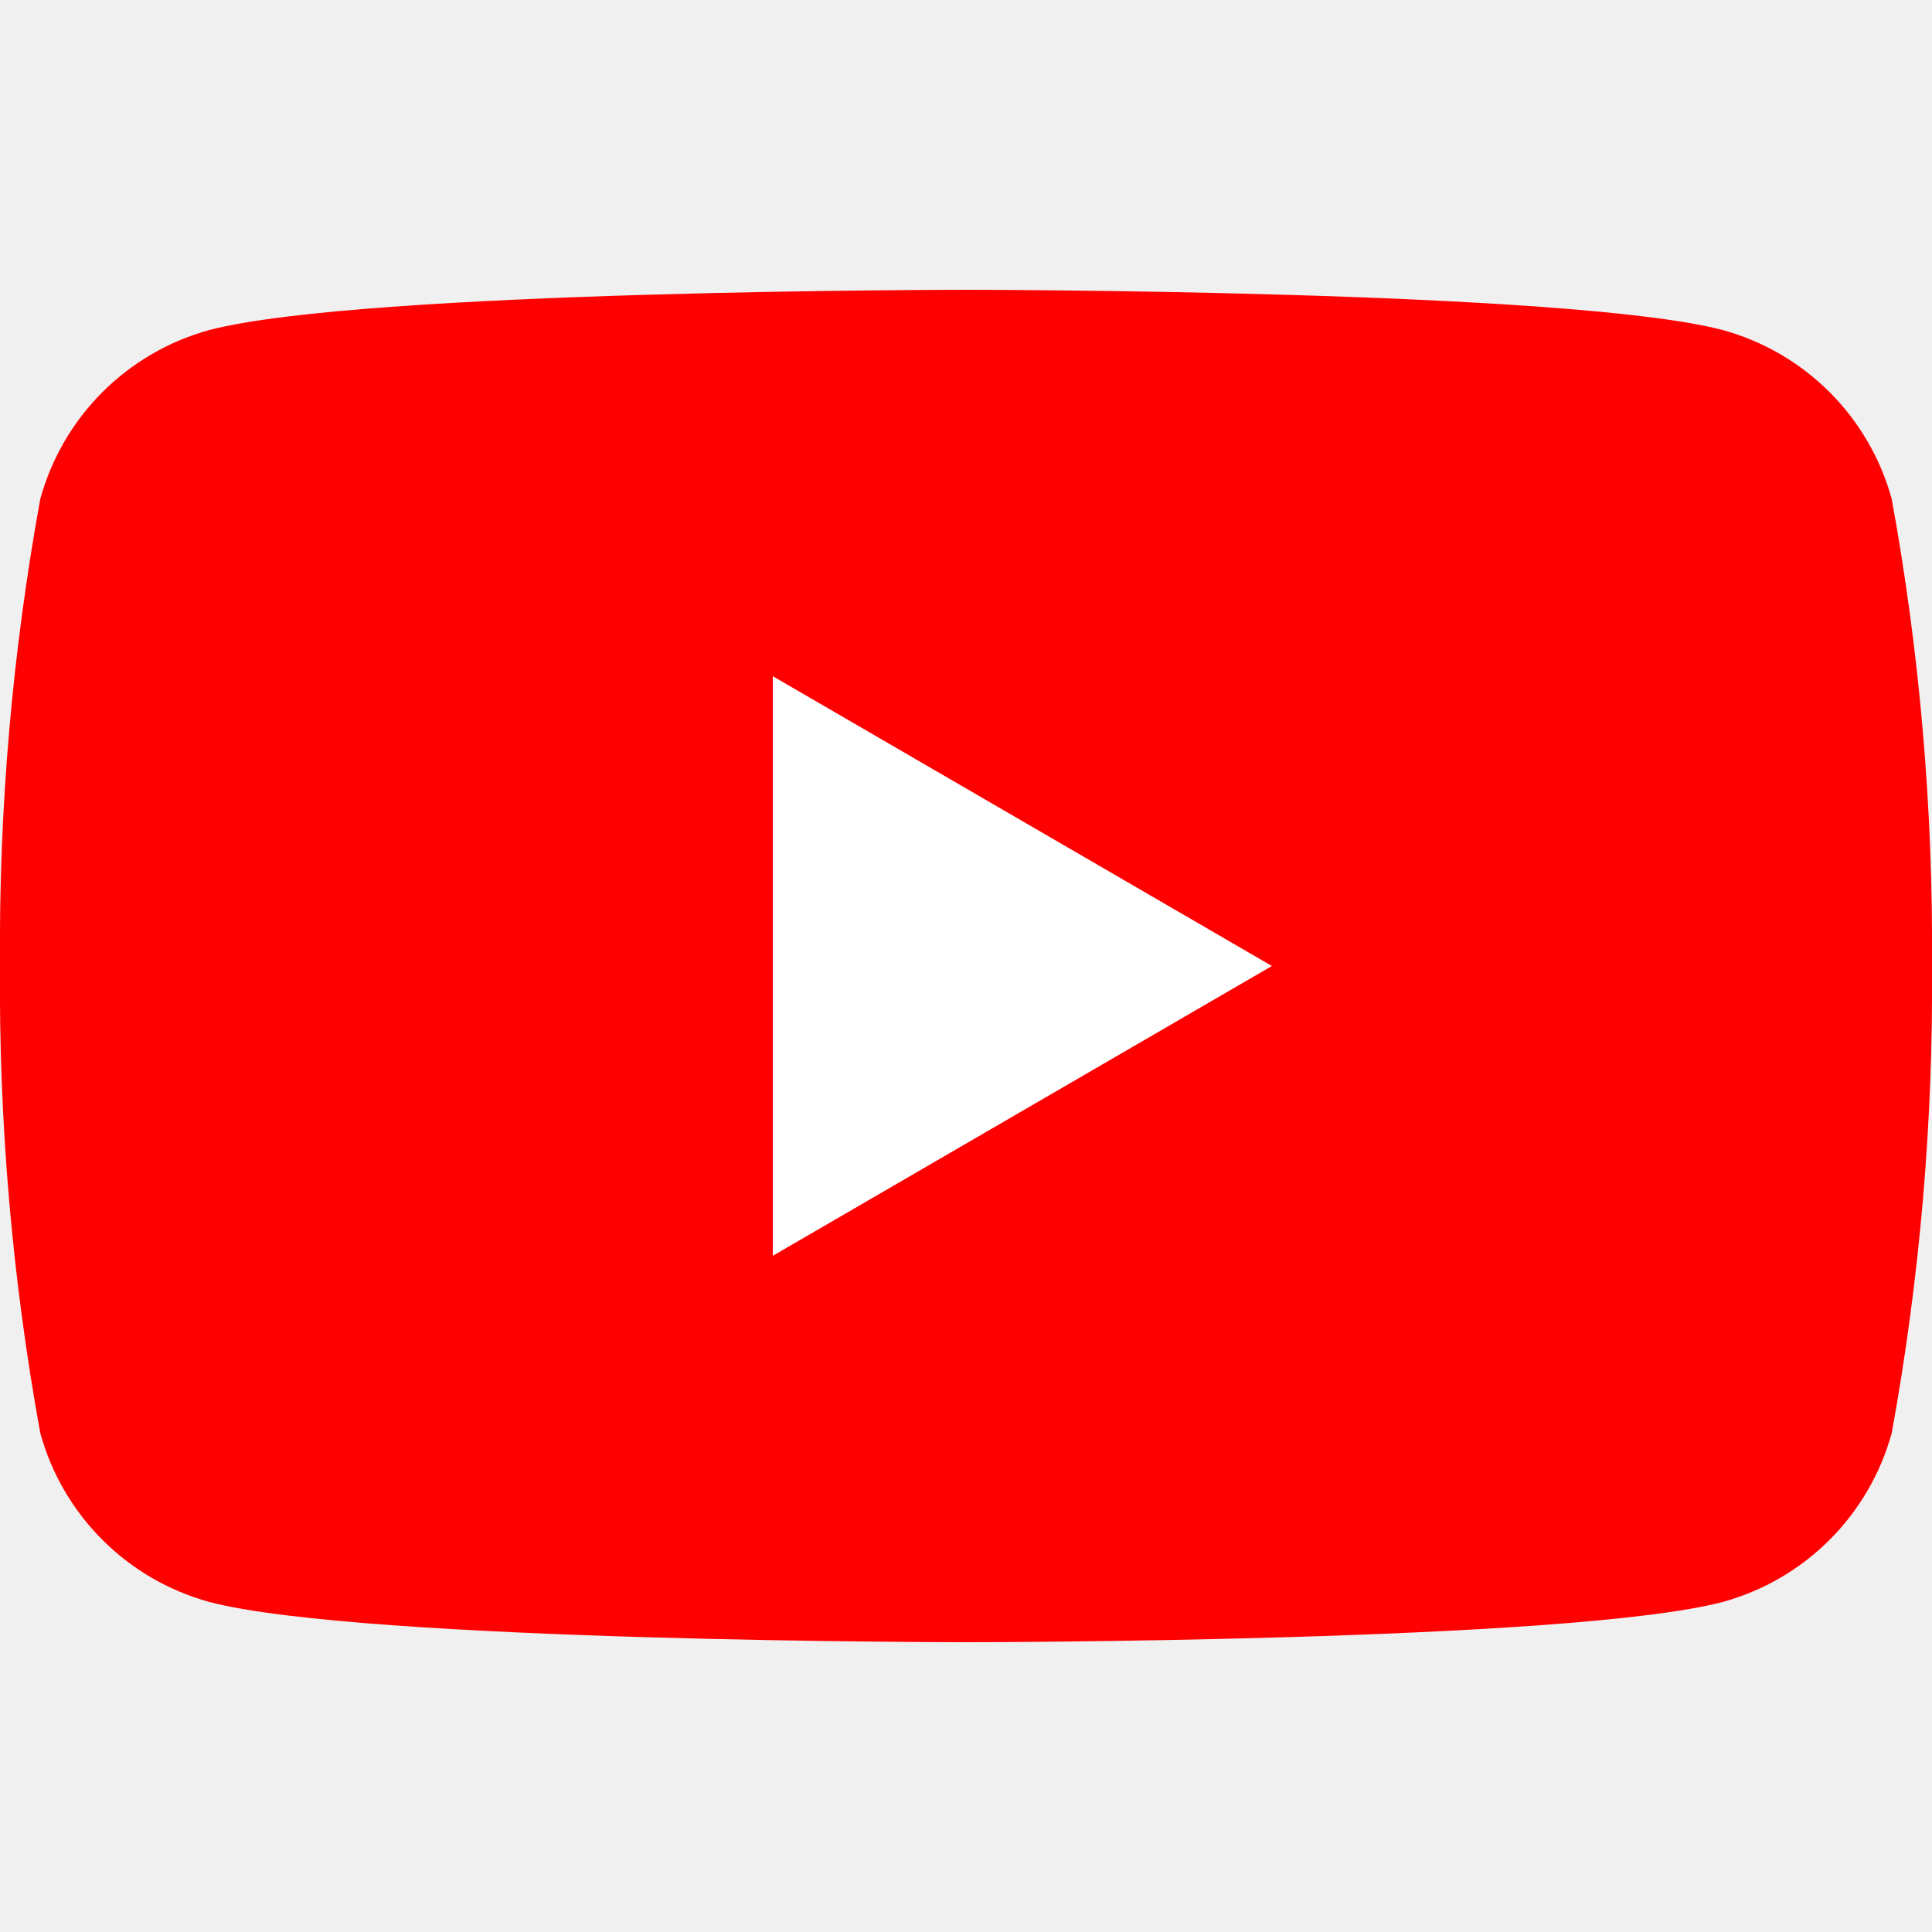
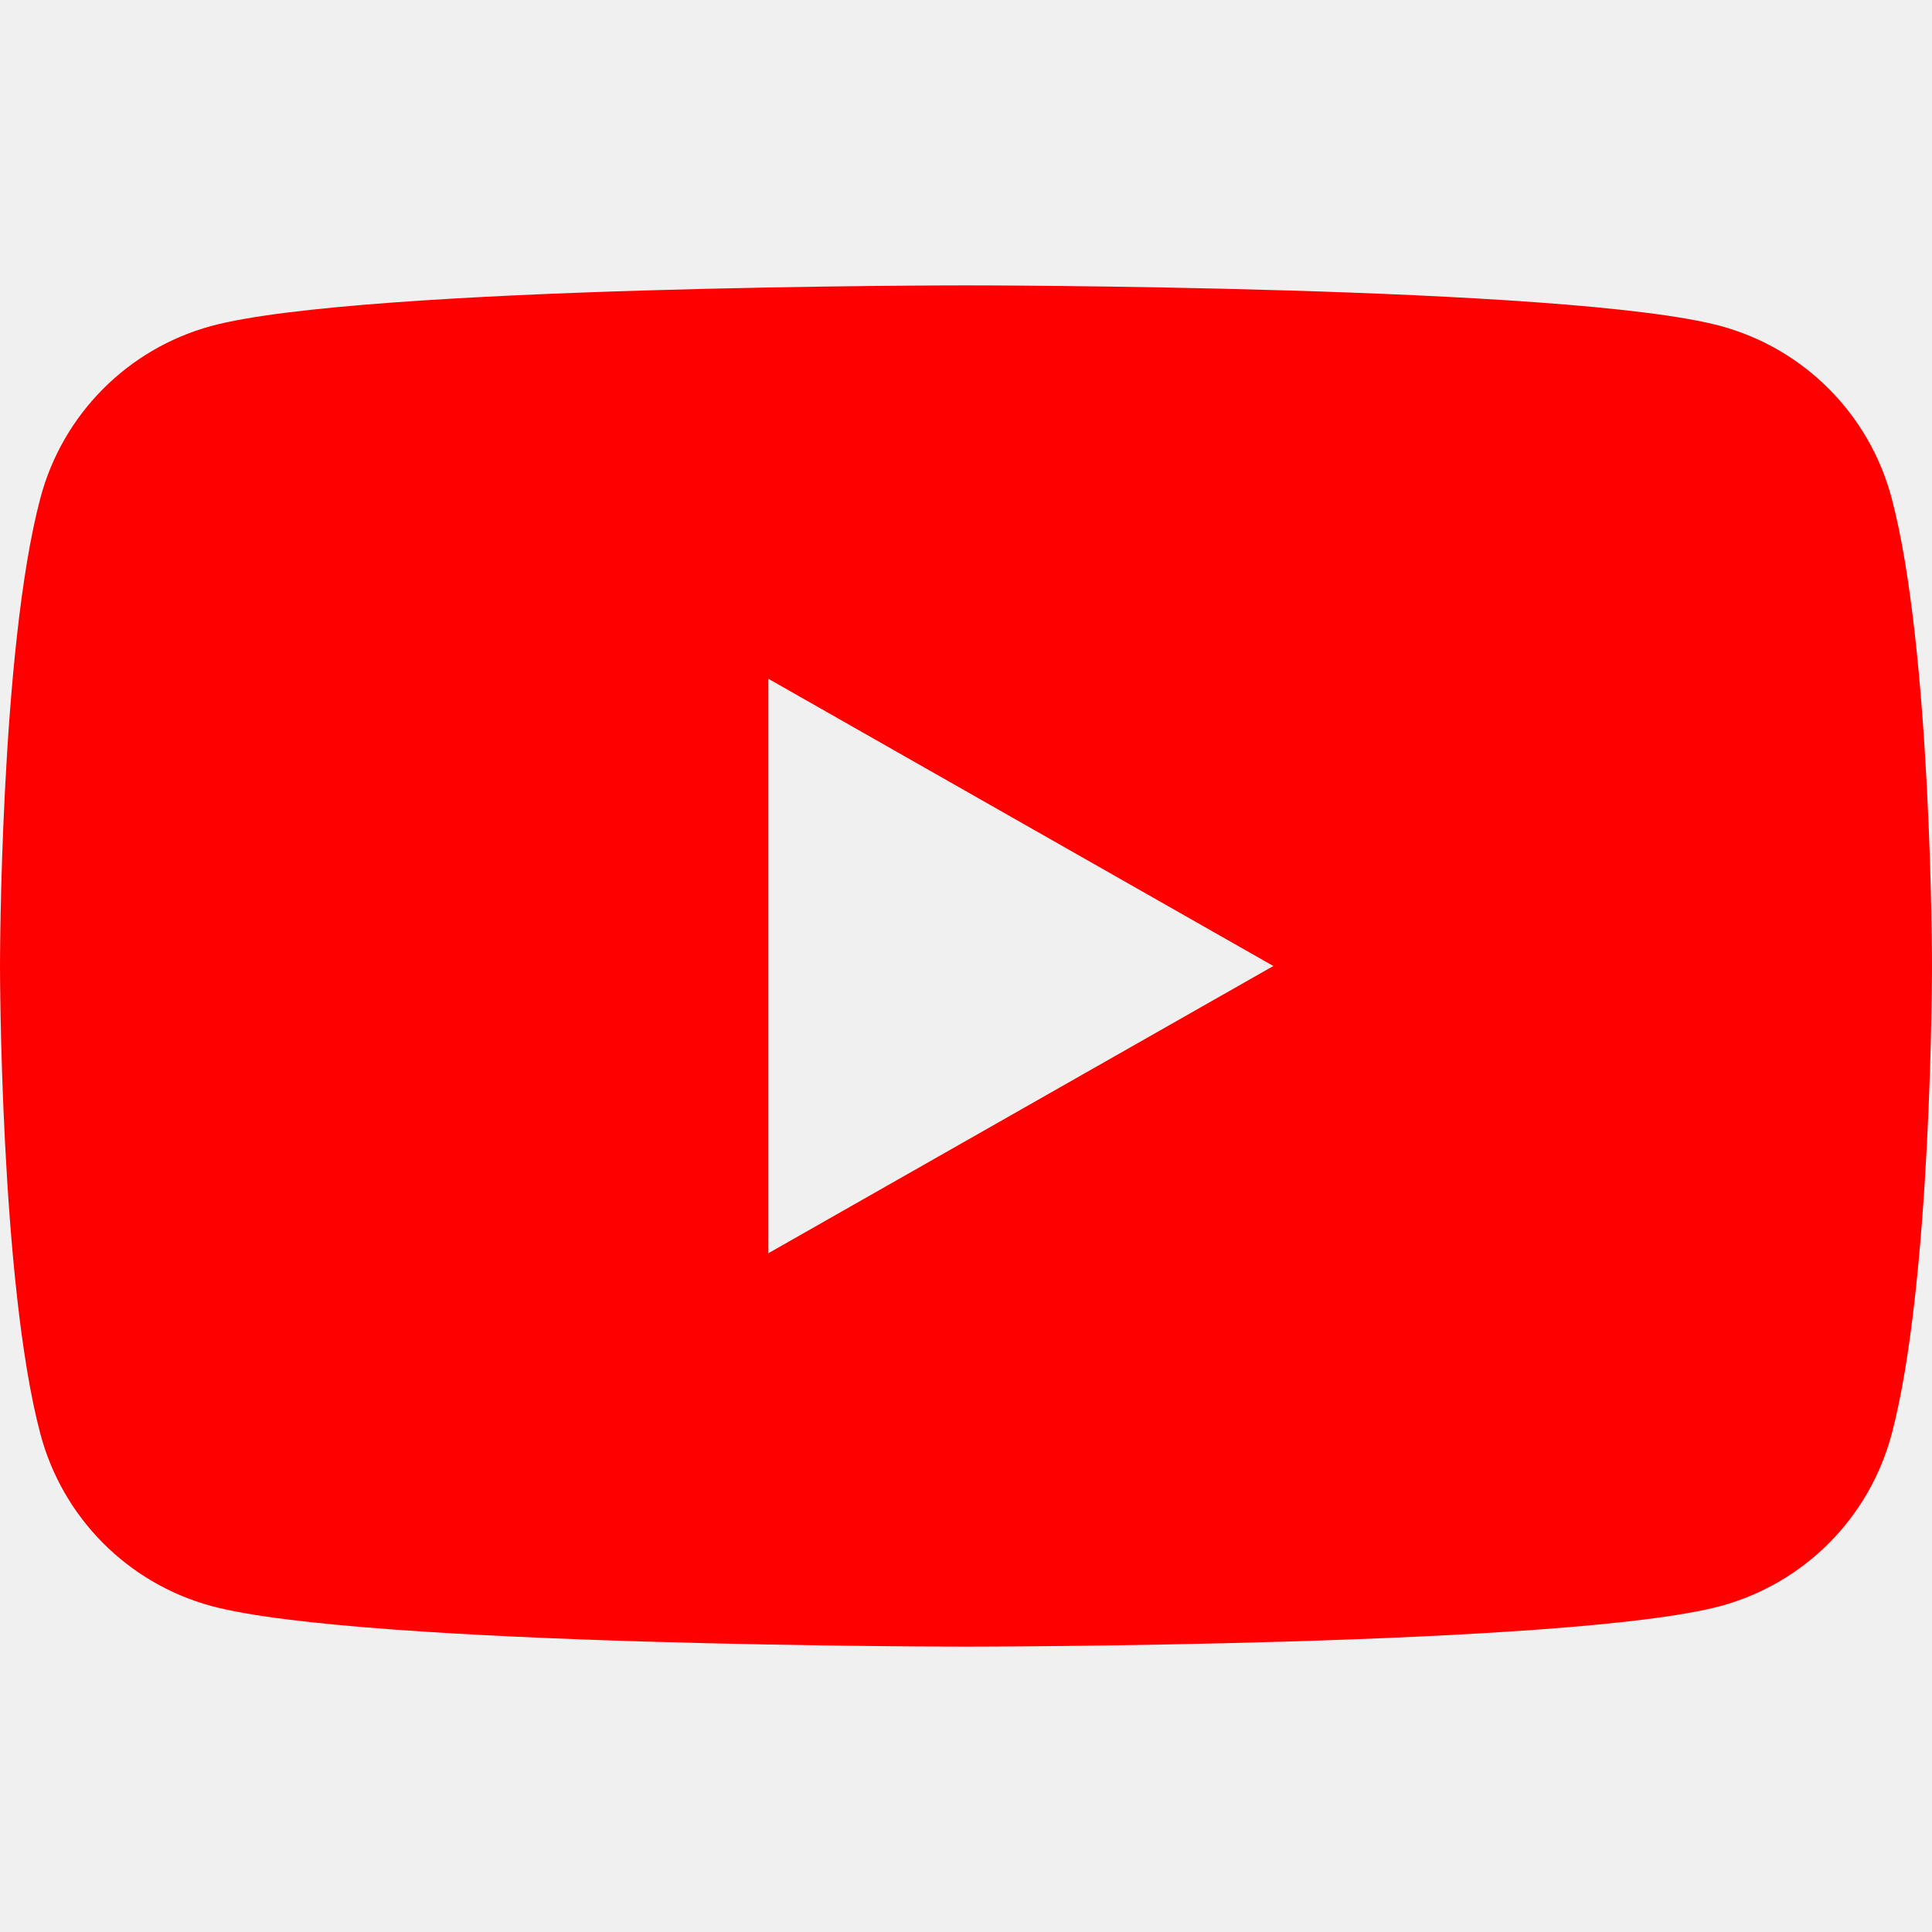
- <svg xmlns="http://www.w3.org/2000/svg" viewBox="0 0 24 24">
-   <path fill="#ff0000" d="M23.5 6.2a3 3 0 0 0-2.1-2.1C19.5 3.6 12 3.6 12 3.6s-7.5 0-9.4.5A3 3 0 0 0 .5 6.2 31 31 0 0 0 0 12a31 31 0 0 0 .5 5.8 3 3 0 0 0 2.1 2.1c1.9.5 9.4.5 9.4.5s7.5 0 9.4-.5a3 3 0 0 0 2.1-2.1A31 31 0 0 0 24 12a31 31 0 0 0-.5-5.8Z" />
-   <path fill="#fff" d="M9.6 15.6V8.4L15.8 12l-6.2 3.6Z" />
+ <svg xmlns="http://www.w3.org/2000/svg" fill="#FF0000" role="img" viewBox="0 0 24 24">
+   <path d="M23.498 6.186a3.016 3.016 0 0 0-2.122-2.136C19.505 3.545 12 3.545 12 3.545s-7.505 0-9.377.505A3.017 3.017 0 0 0 .502 6.186C0 8.07 0 12 0 12s0 3.93.502 5.814a3.016 3.016 0 0 0 2.122 2.136c1.871.505 9.376.505 9.376.505s7.505 0 9.377-.505a3.015 3.015 0 0 0 2.122-2.136C24 15.93 24 12 24 12s0-3.93-.502-5.814zM9.545 15.568V8.432L15.818 12l-6.273 3.568z" />
</svg>
